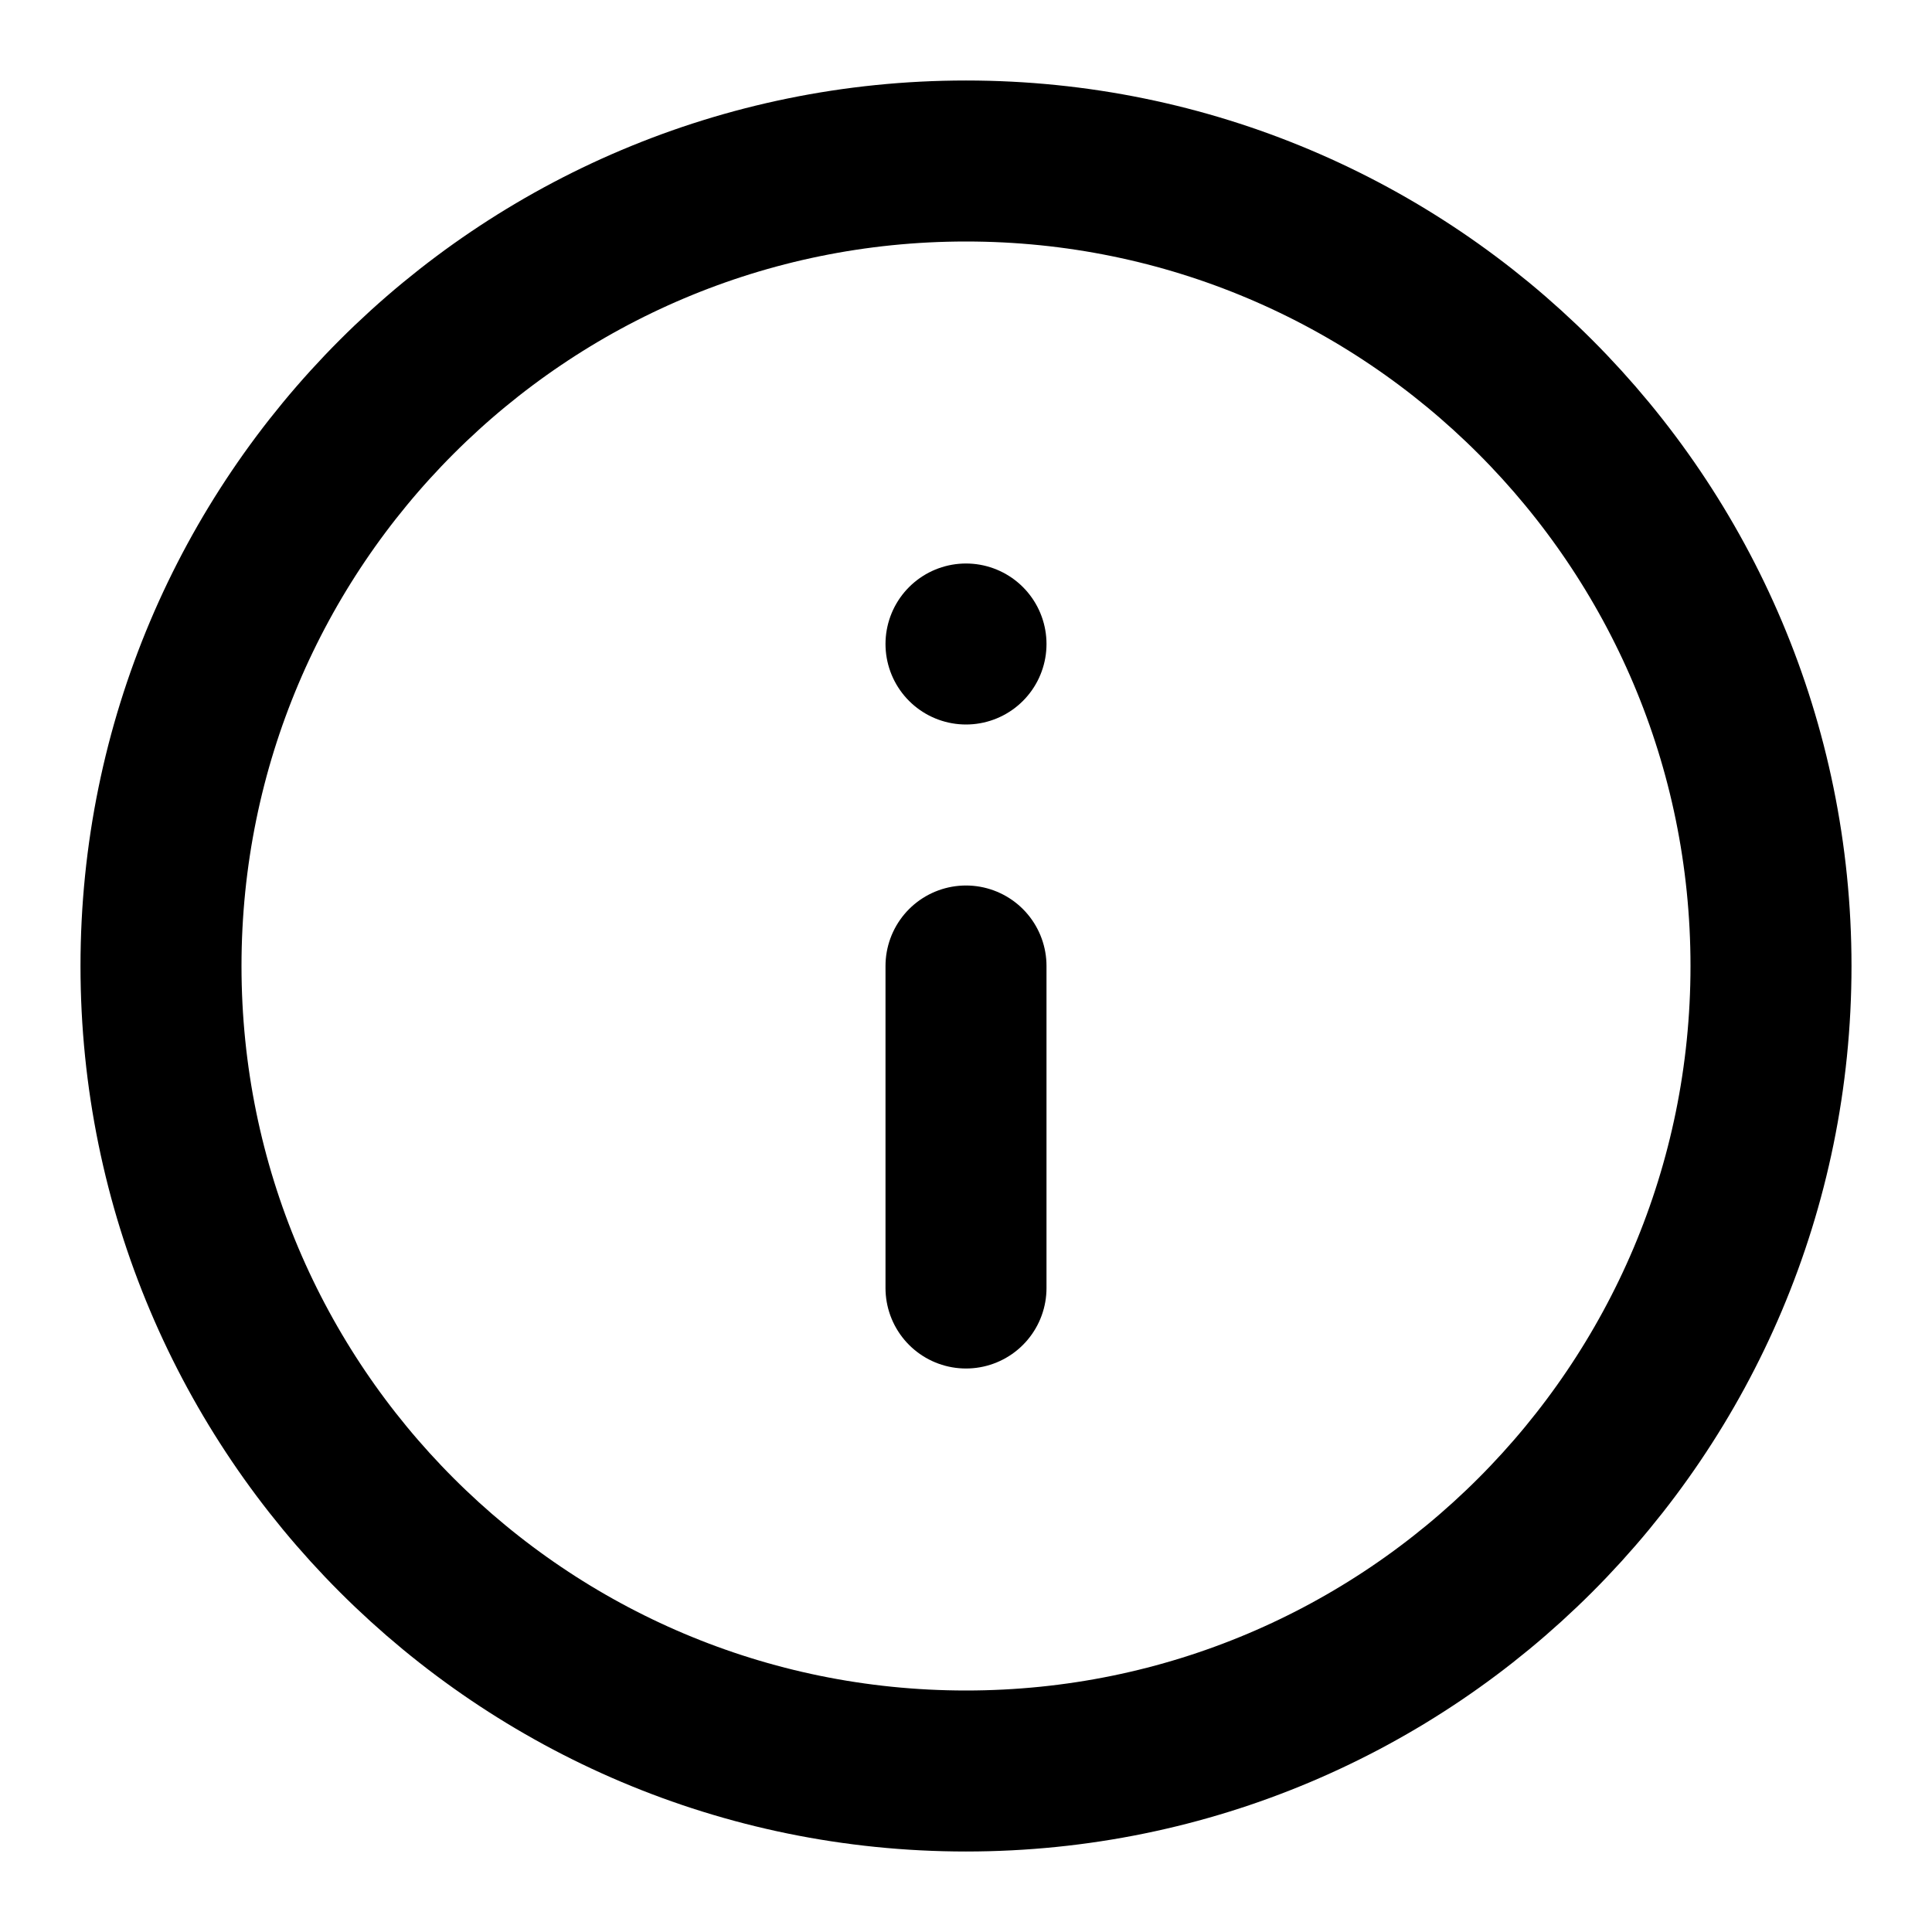
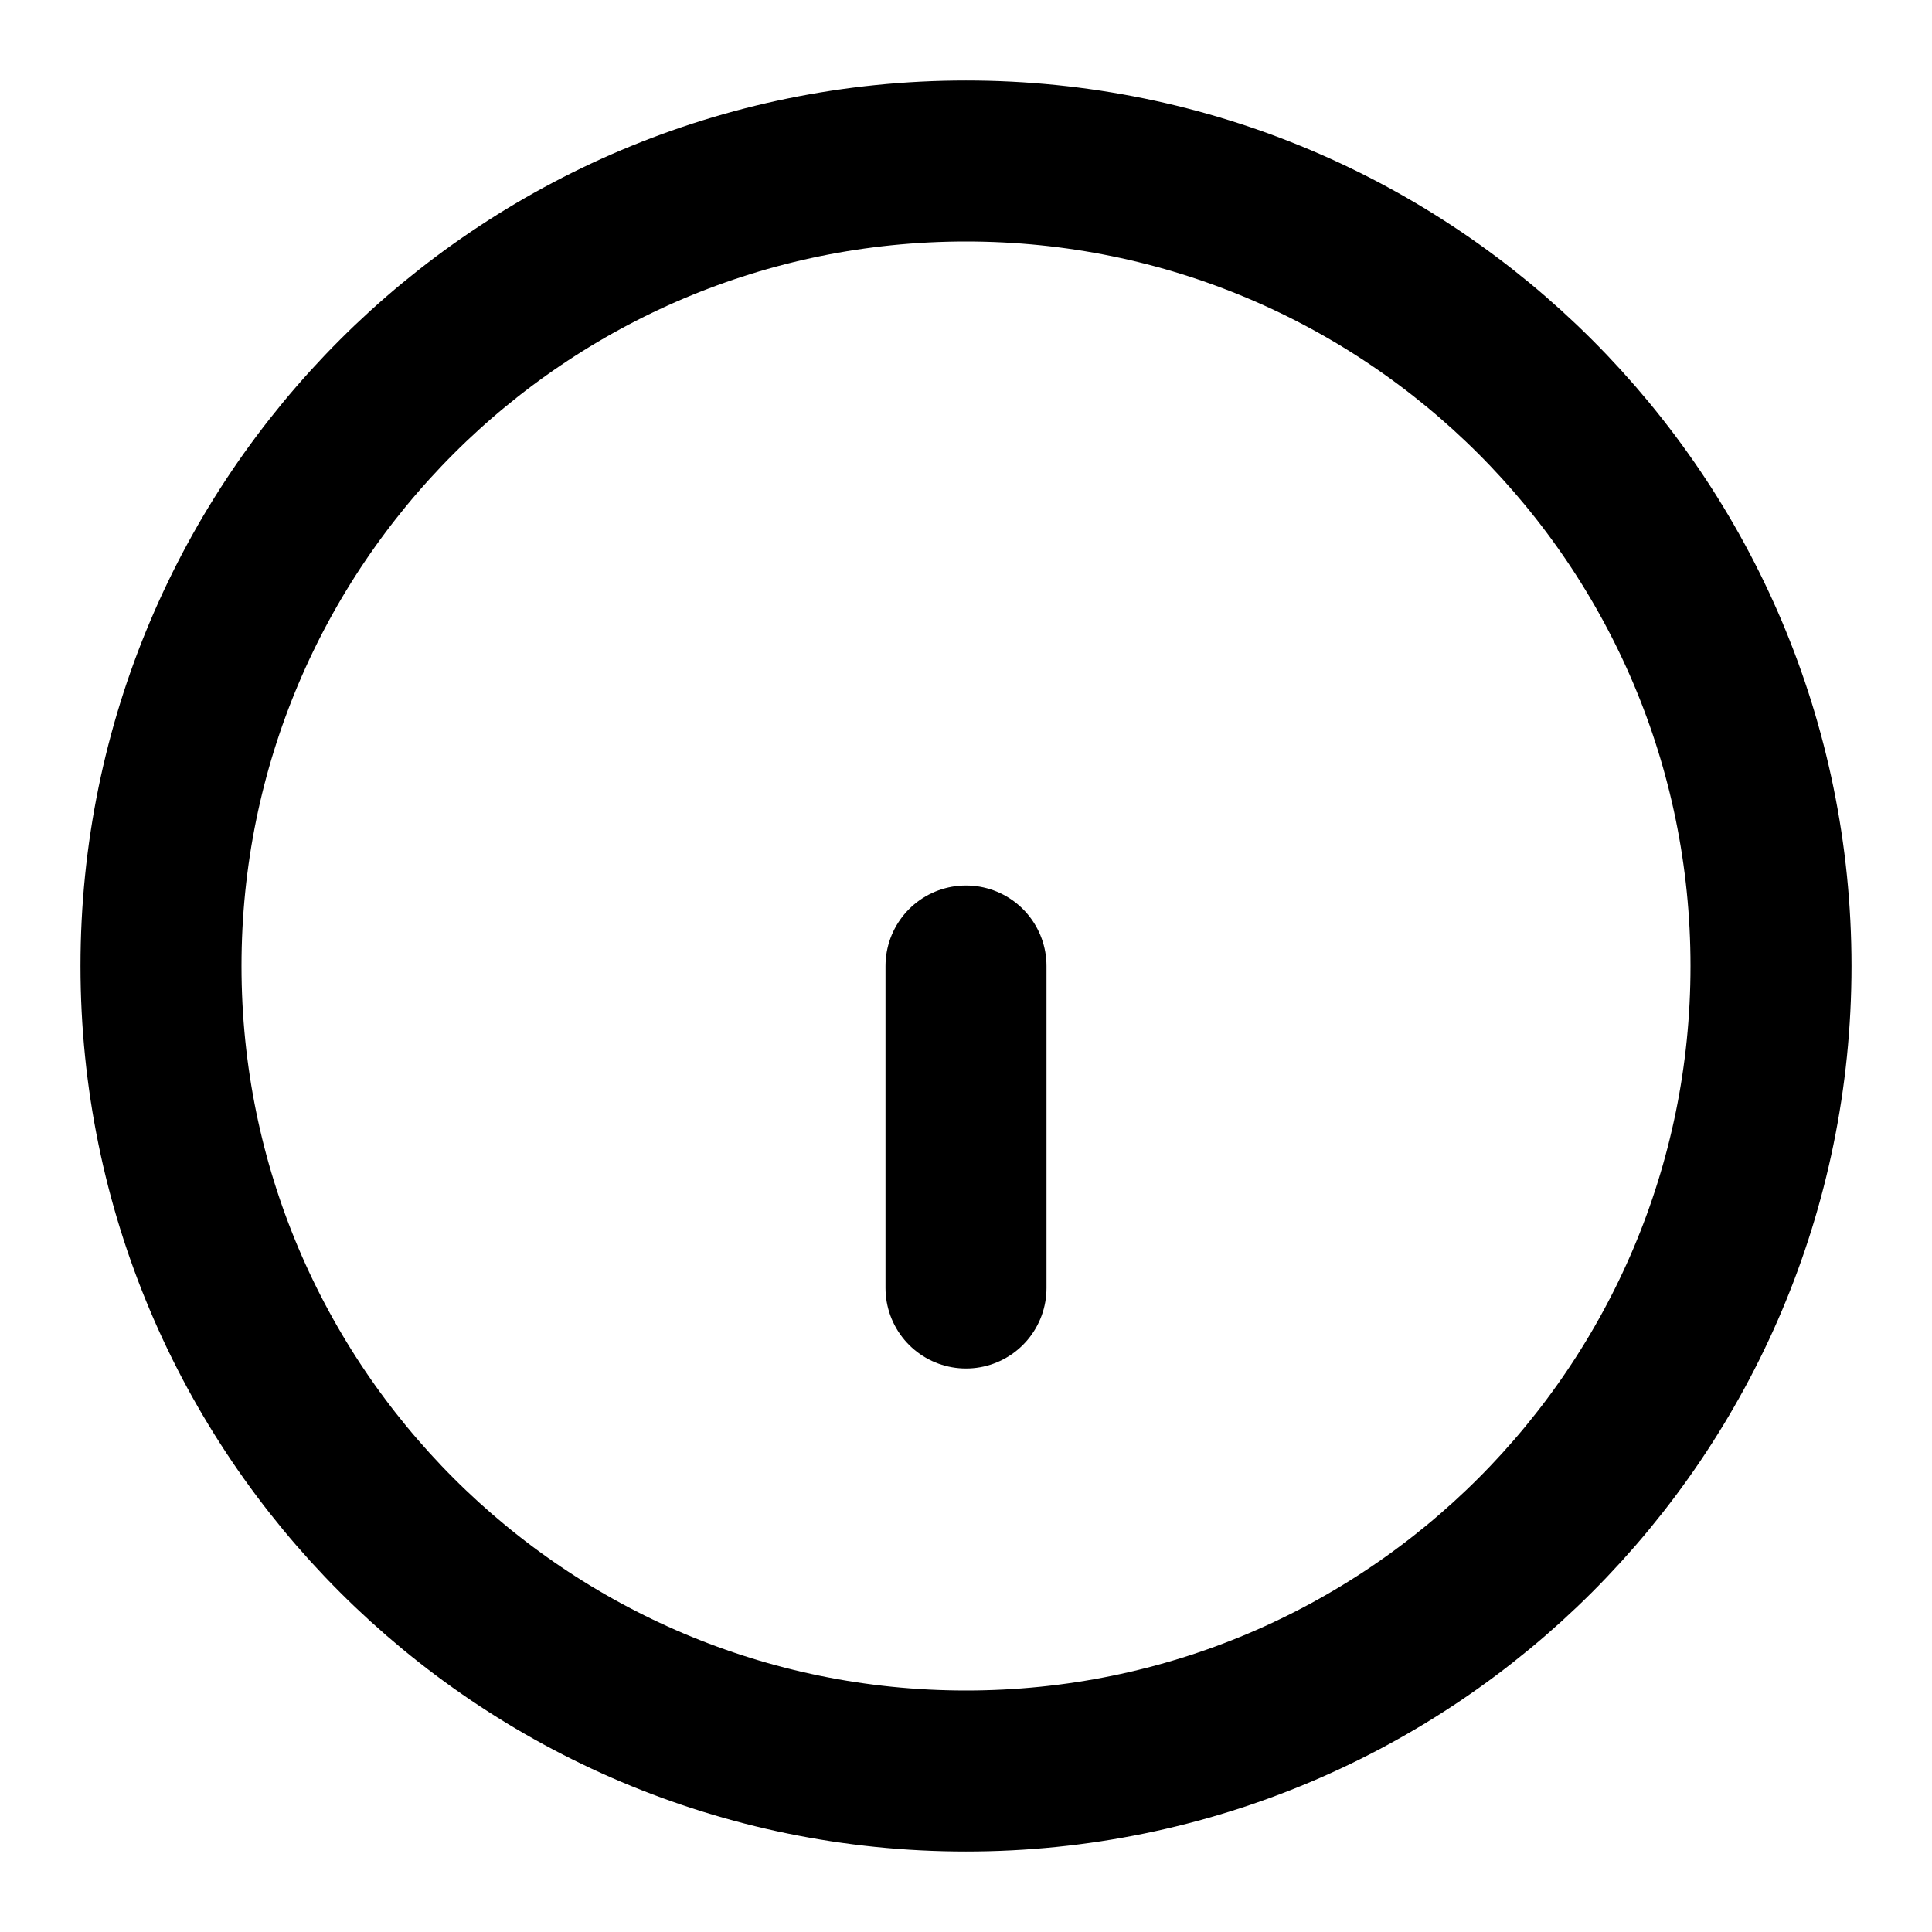
<svg xmlns="http://www.w3.org/2000/svg" viewBox="0 0 24 24" fill="none" stroke="currentColor" stroke-width="2" stroke-linecap="round" stroke-linejoin="round" class="feather feather-info">
  <circle cx="12" cy="12" r="10" />
-   <path d="M12 16v-4M12 8h0" />
+   <path d="M12 16v-4M12 8" />
</svg>
